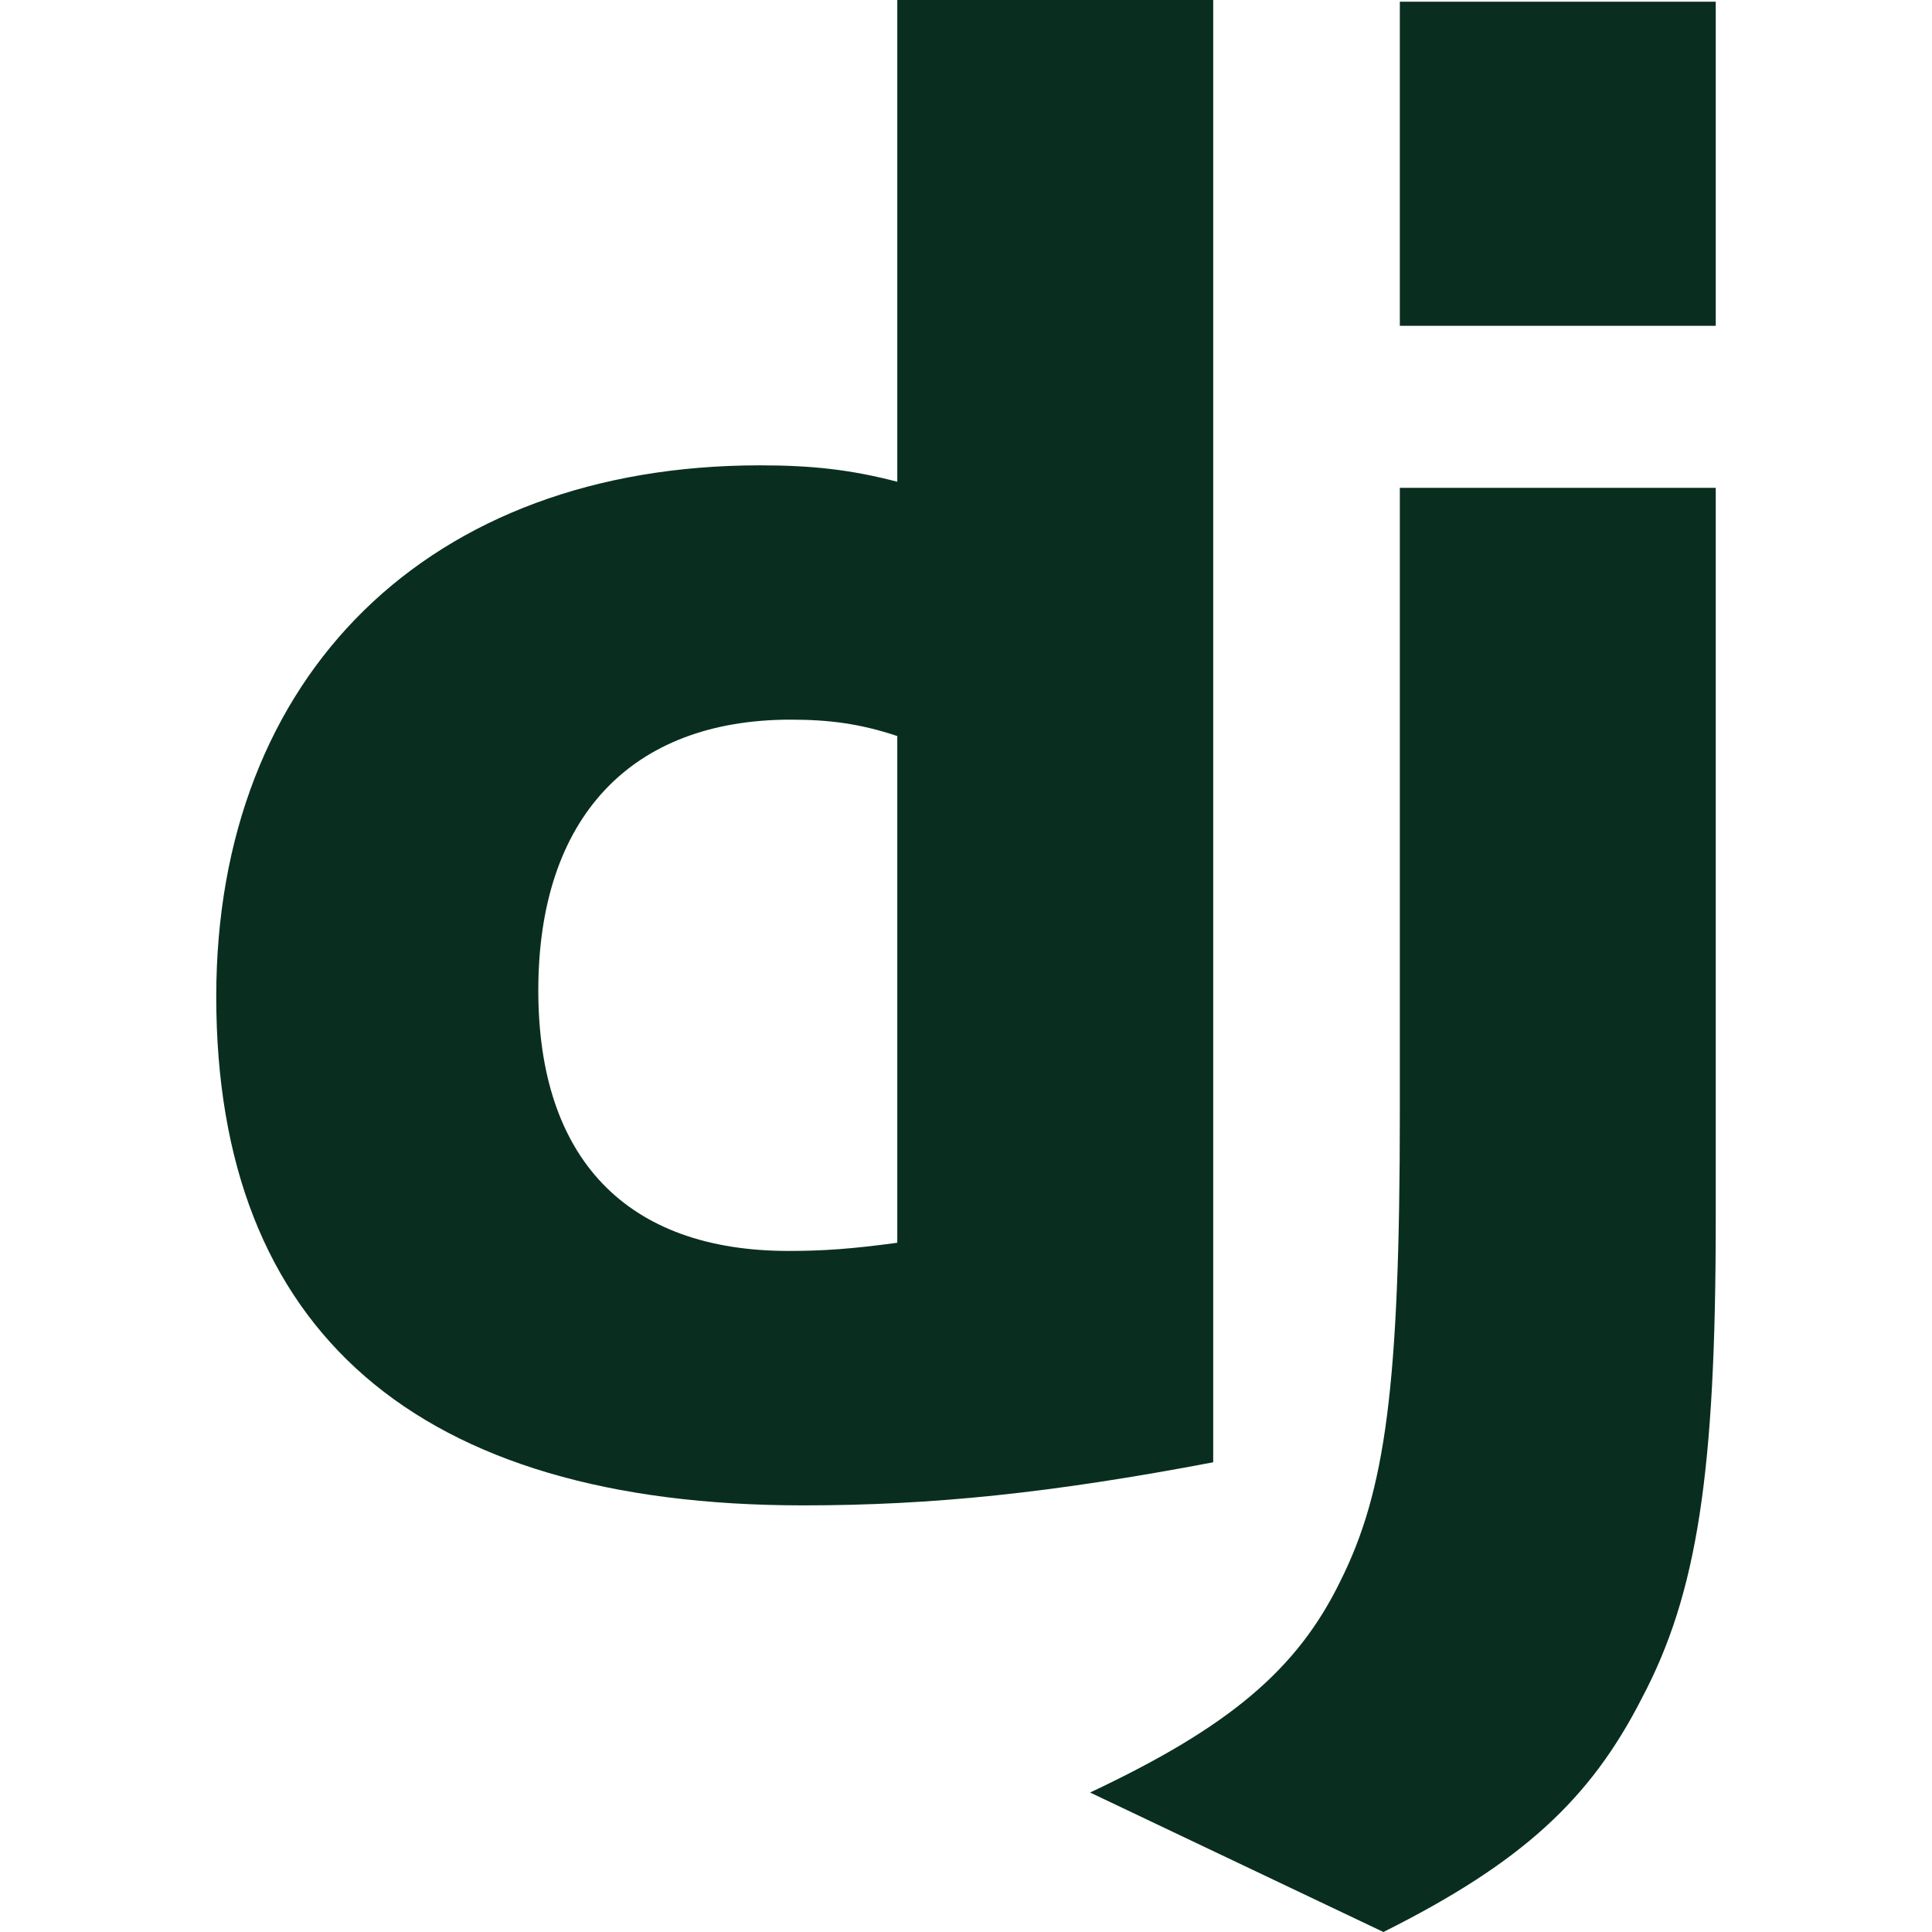
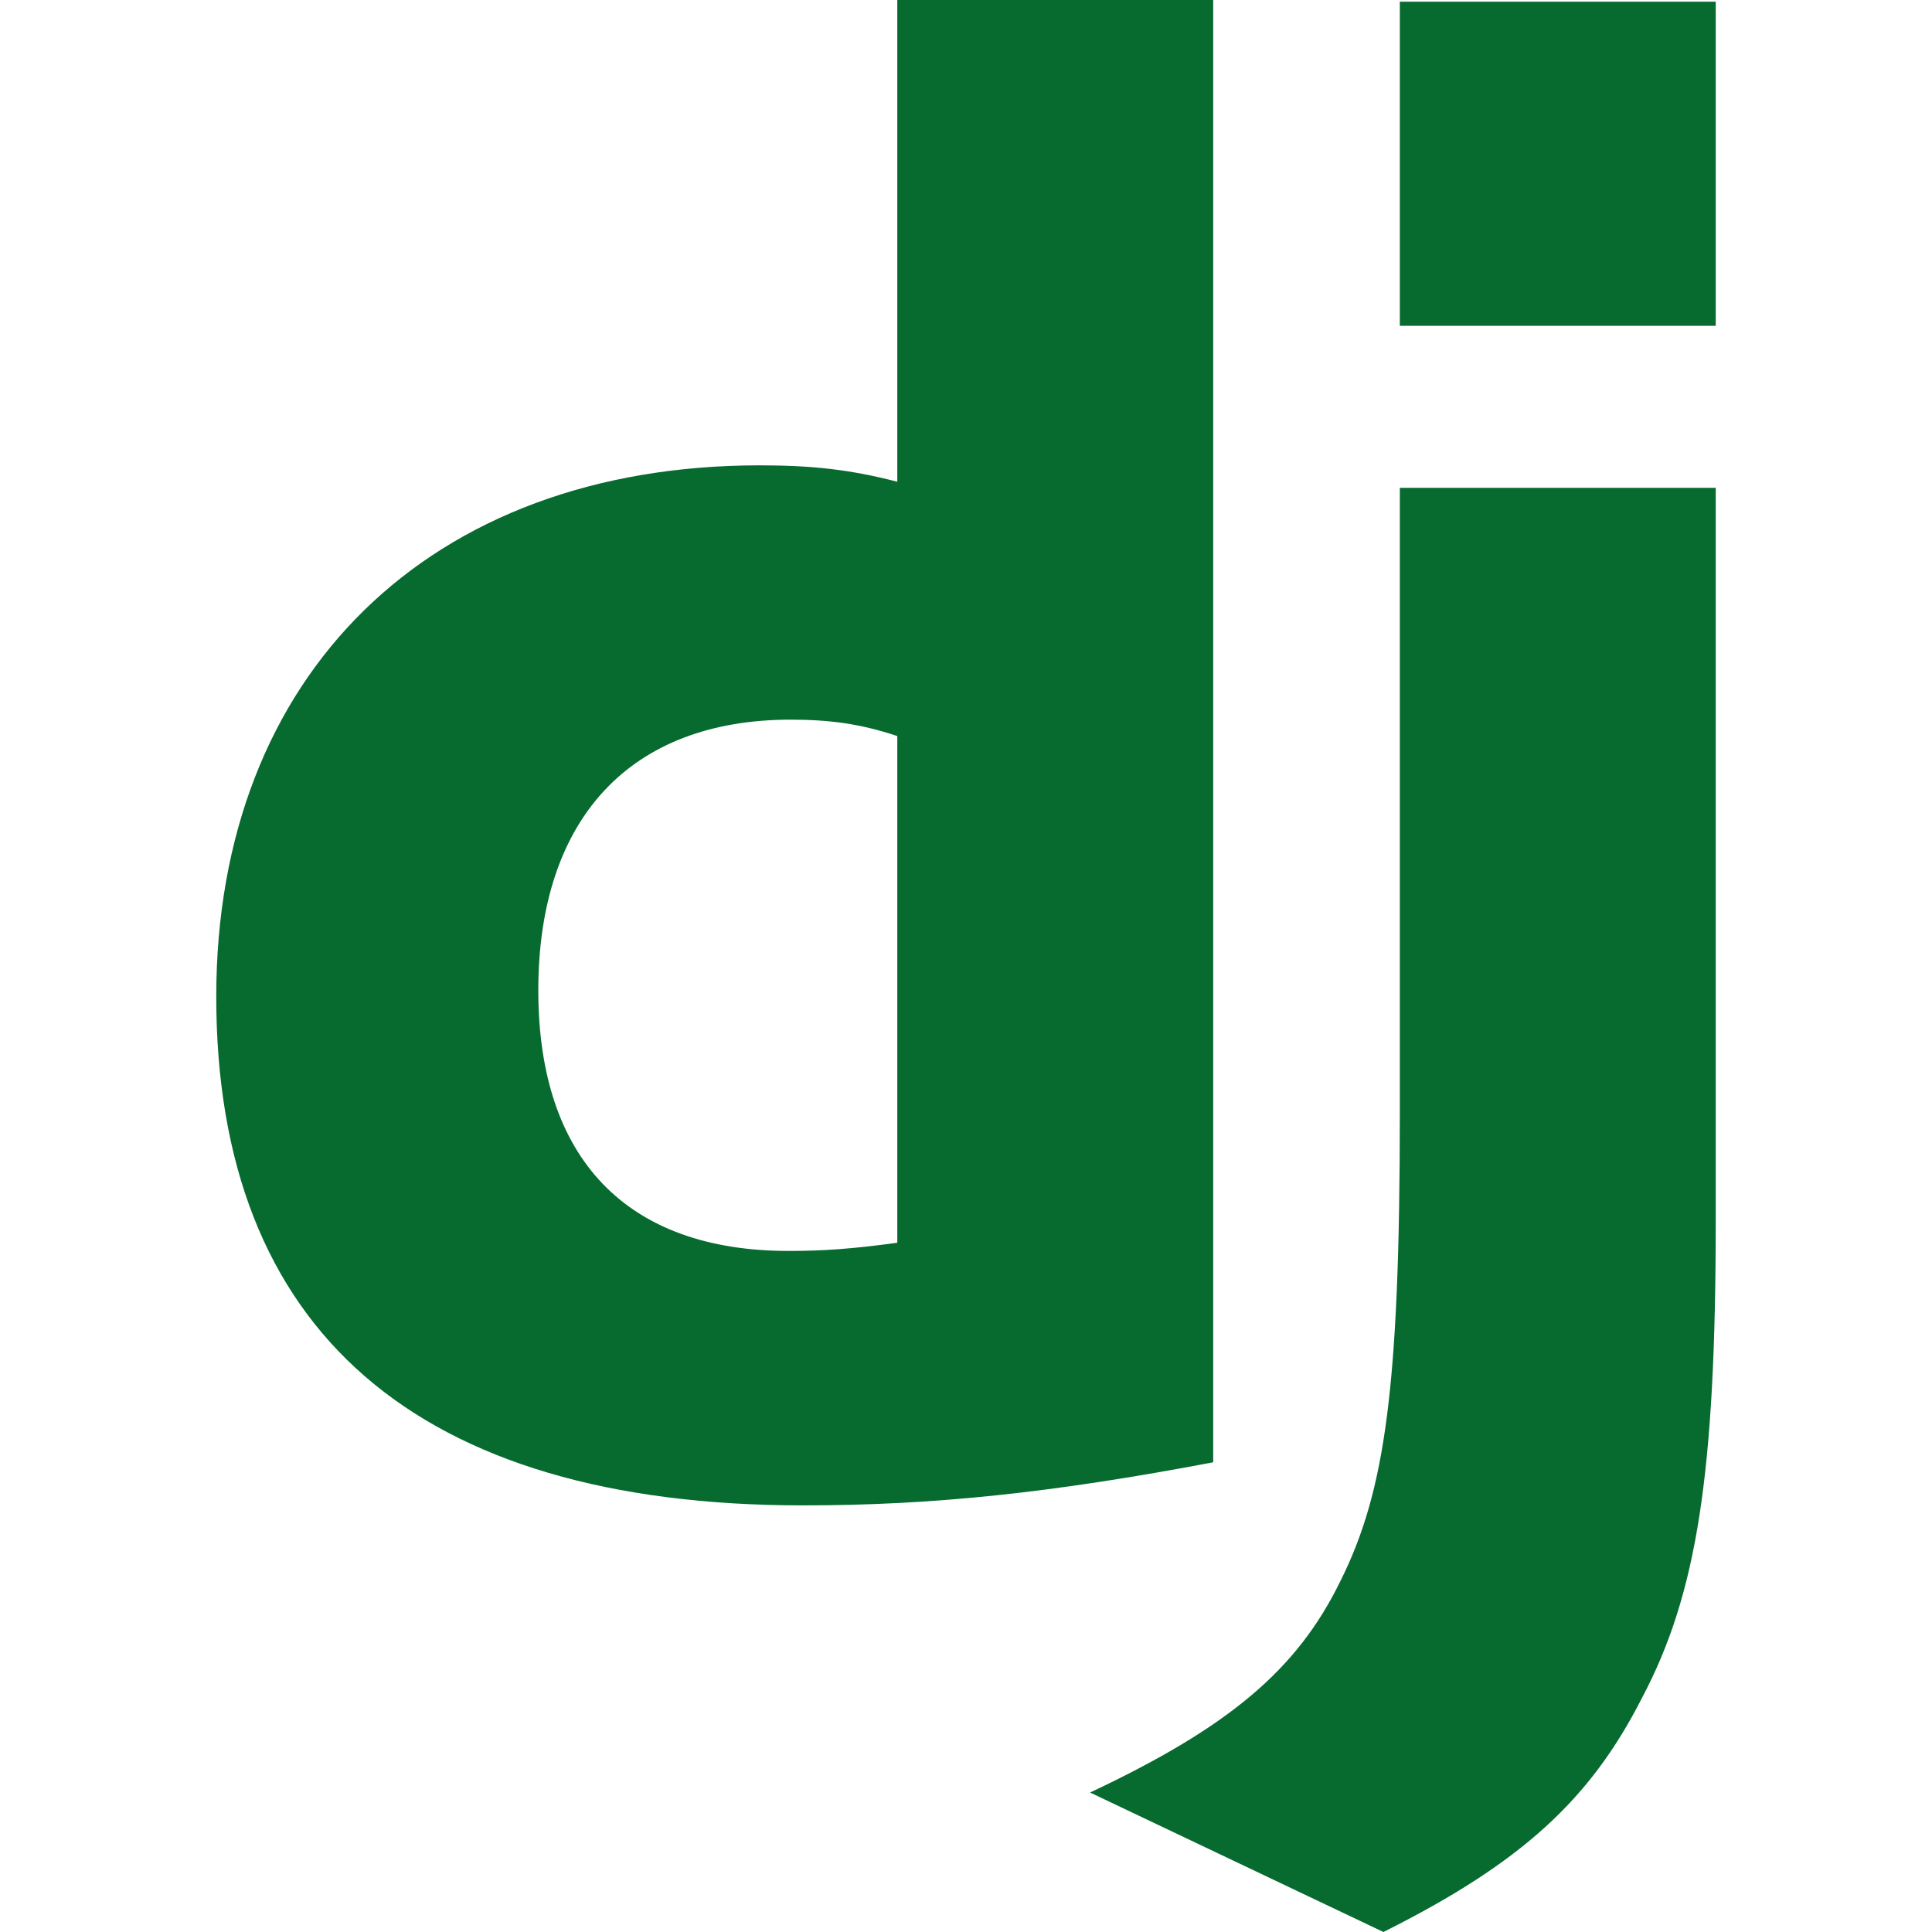
<svg xmlns="http://www.w3.org/2000/svg" width="128" height="128" viewBox="0 0 128 128" fill="none">
-   <path d="M59.448 0H80.378V96.88C69.641 98.92 61.758 99.735 53.197 99.735C27.646 99.734 14.327 88.184 14.327 66.03C14.327 44.692 28.462 30.83 50.342 30.83C53.74 30.83 56.322 31.102 59.448 31.917V0ZM59.448 48.765C57.002 47.95 54.963 47.679 52.381 47.679C41.781 47.679 35.664 54.202 35.664 65.618C35.664 76.763 41.509 82.878 52.246 82.878C54.555 82.878 56.458 82.742 59.448 82.336V48.765Z" fill="#092E20" />
-   <path d="M113.672 32.321V80.84C113.672 97.557 112.448 105.575 108.779 112.506C105.381 119.167 100.896 123.379 91.655 128L72.22 118.759C81.462 114.409 85.946 110.606 88.8 104.759C91.79 98.78 92.743 91.849 92.743 73.637V32.321H113.672ZM92.742 0.111H113.672V21.585H92.742V0.111Z" fill="#092E20" />
+   <path d="M59.448 0H80.378V96.88C69.641 98.92 61.758 99.735 53.197 99.735C27.646 99.734 14.327 88.184 14.327 66.03C14.327 44.692 28.462 30.83 50.342 30.83C53.74 30.83 56.322 31.102 59.448 31.917V0ZM59.448 48.765C57.002 47.95 54.963 47.679 52.381 47.679C41.781 47.679 35.664 54.202 35.664 65.618C35.664 76.763 41.509 82.878 52.246 82.878C54.555 82.878 56.458 82.742 59.448 82.336V48.765Z" fill="#076A2F" />
+   <path d="M113.672 32.321V80.84C113.672 97.557 112.448 105.575 108.779 112.506C105.381 119.167 100.896 123.379 91.655 128L72.22 118.759C81.462 114.409 85.946 110.606 88.8 104.759C91.79 98.78 92.743 91.849 92.743 73.637V32.321H113.672ZM92.742 0.111H113.672V21.585H92.742V0.111Z" fill="#076A2F" />
</svg>
